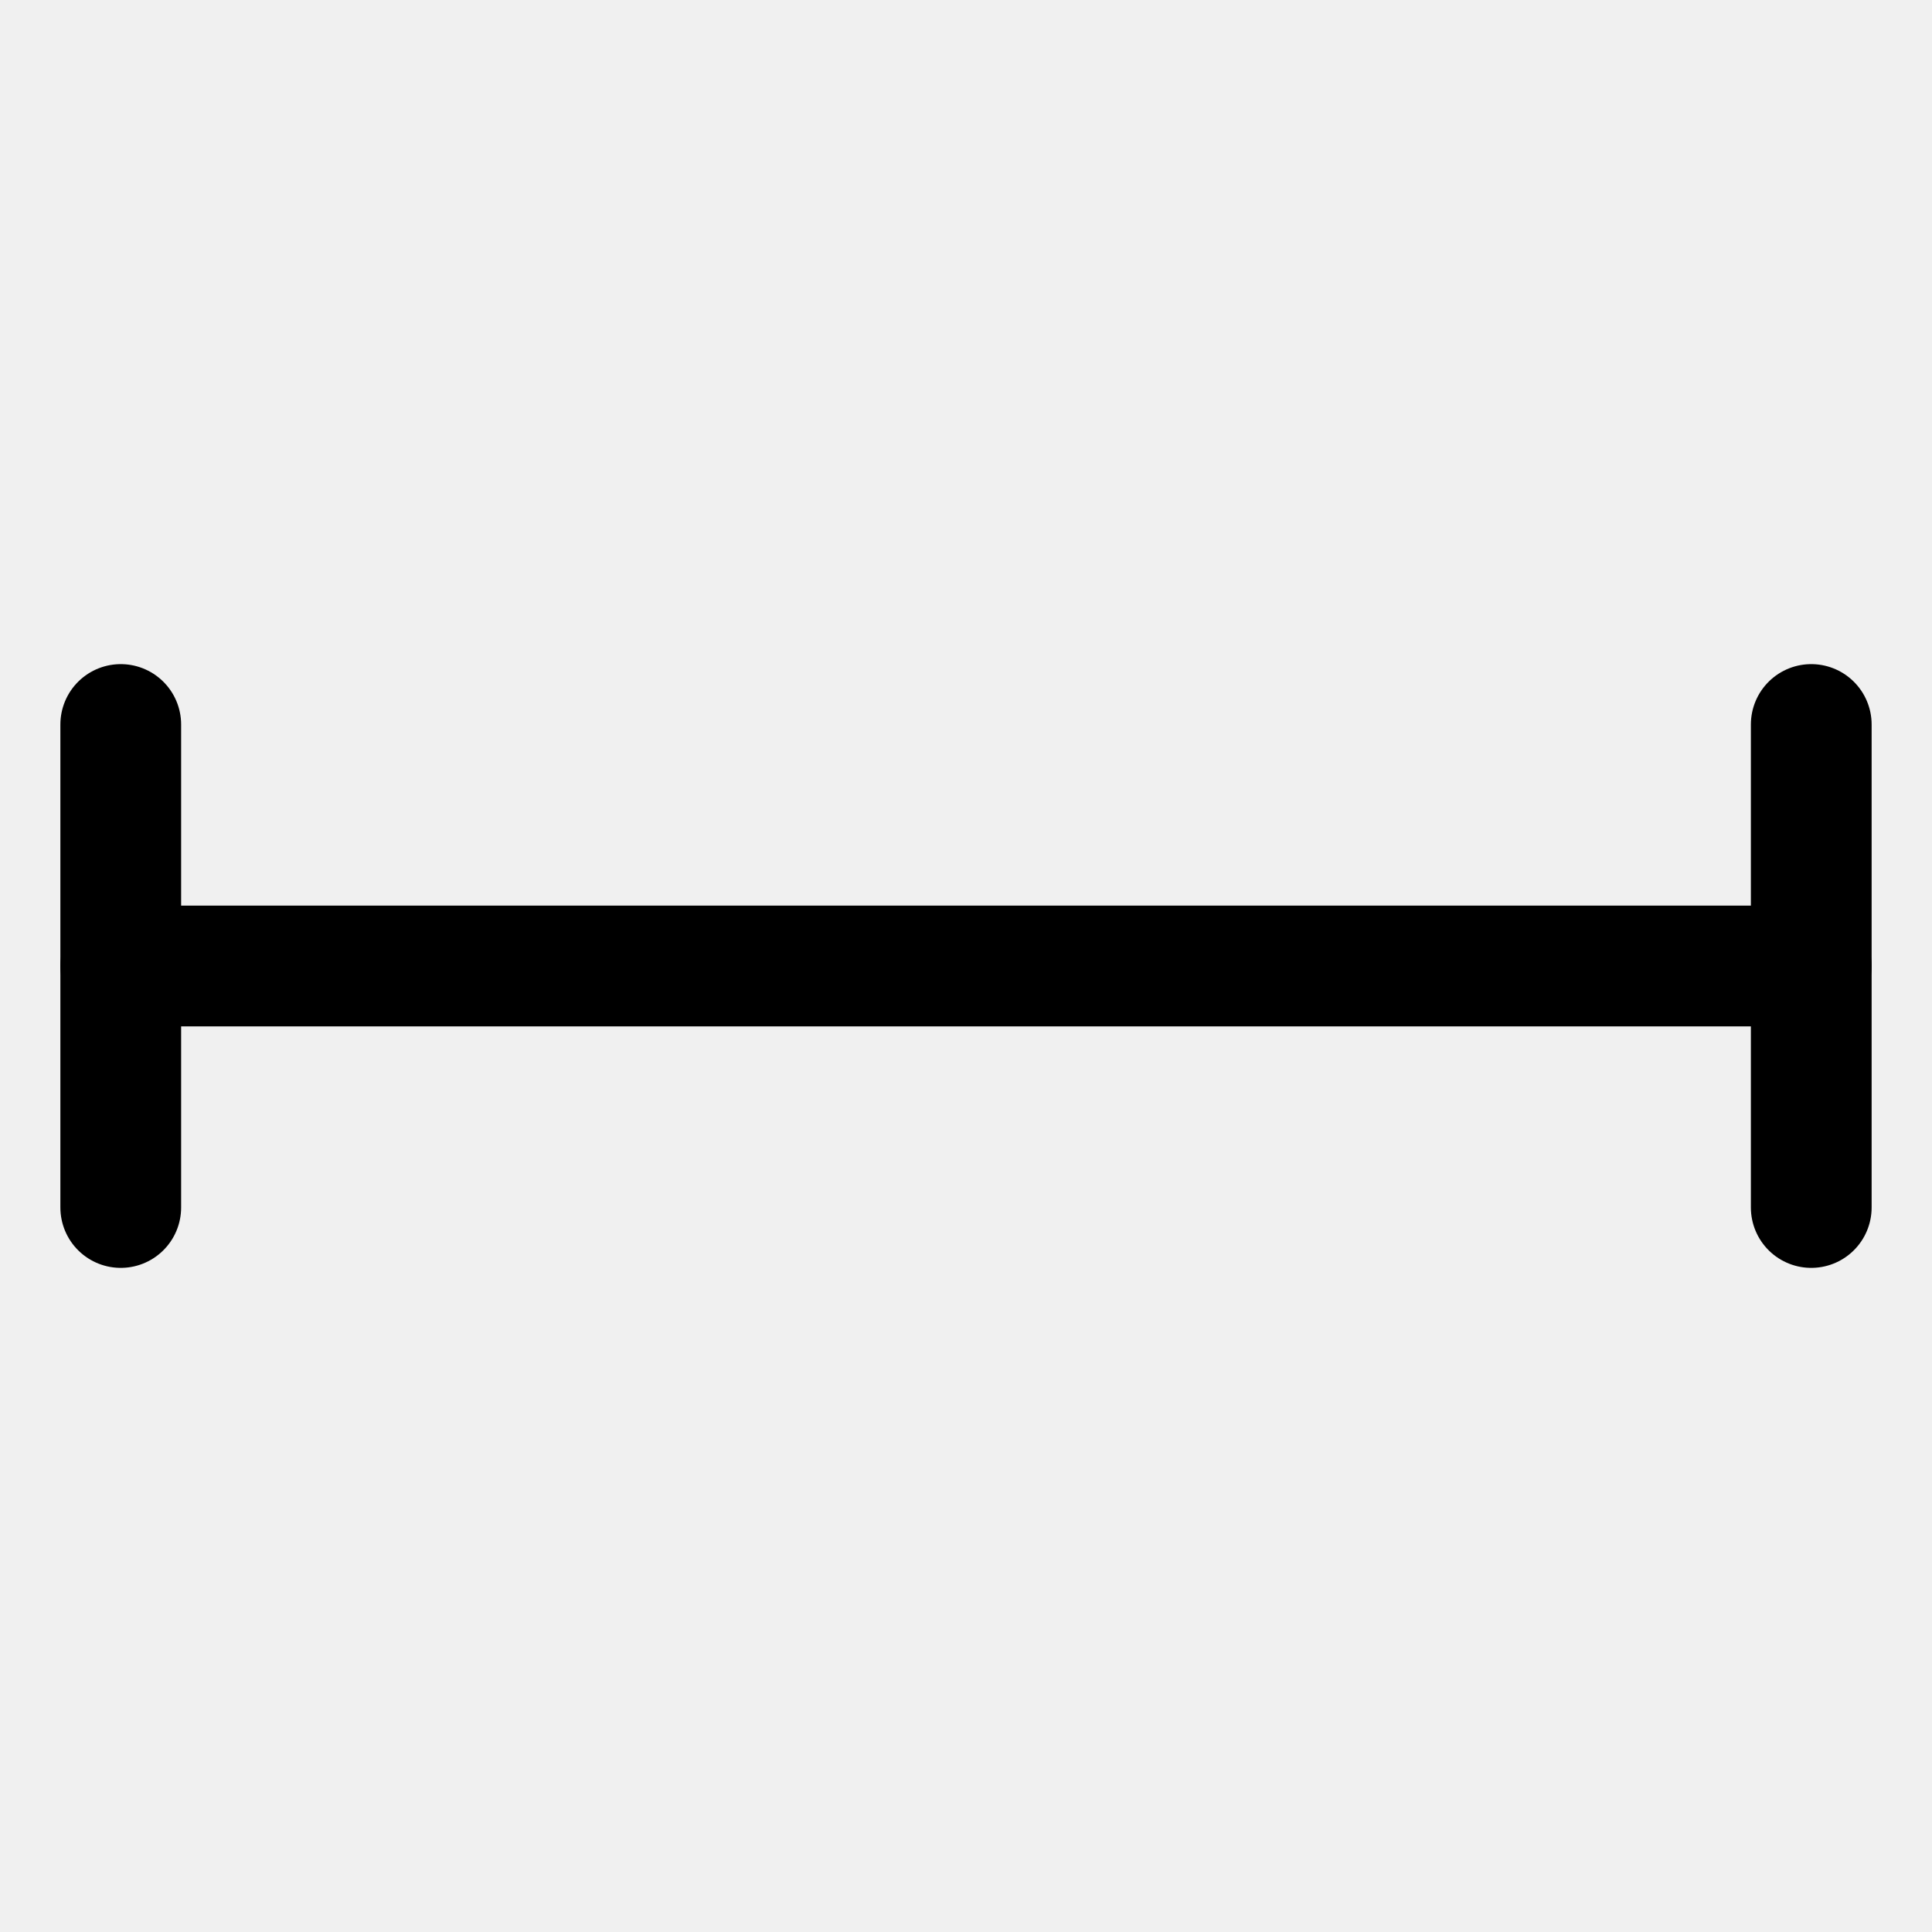
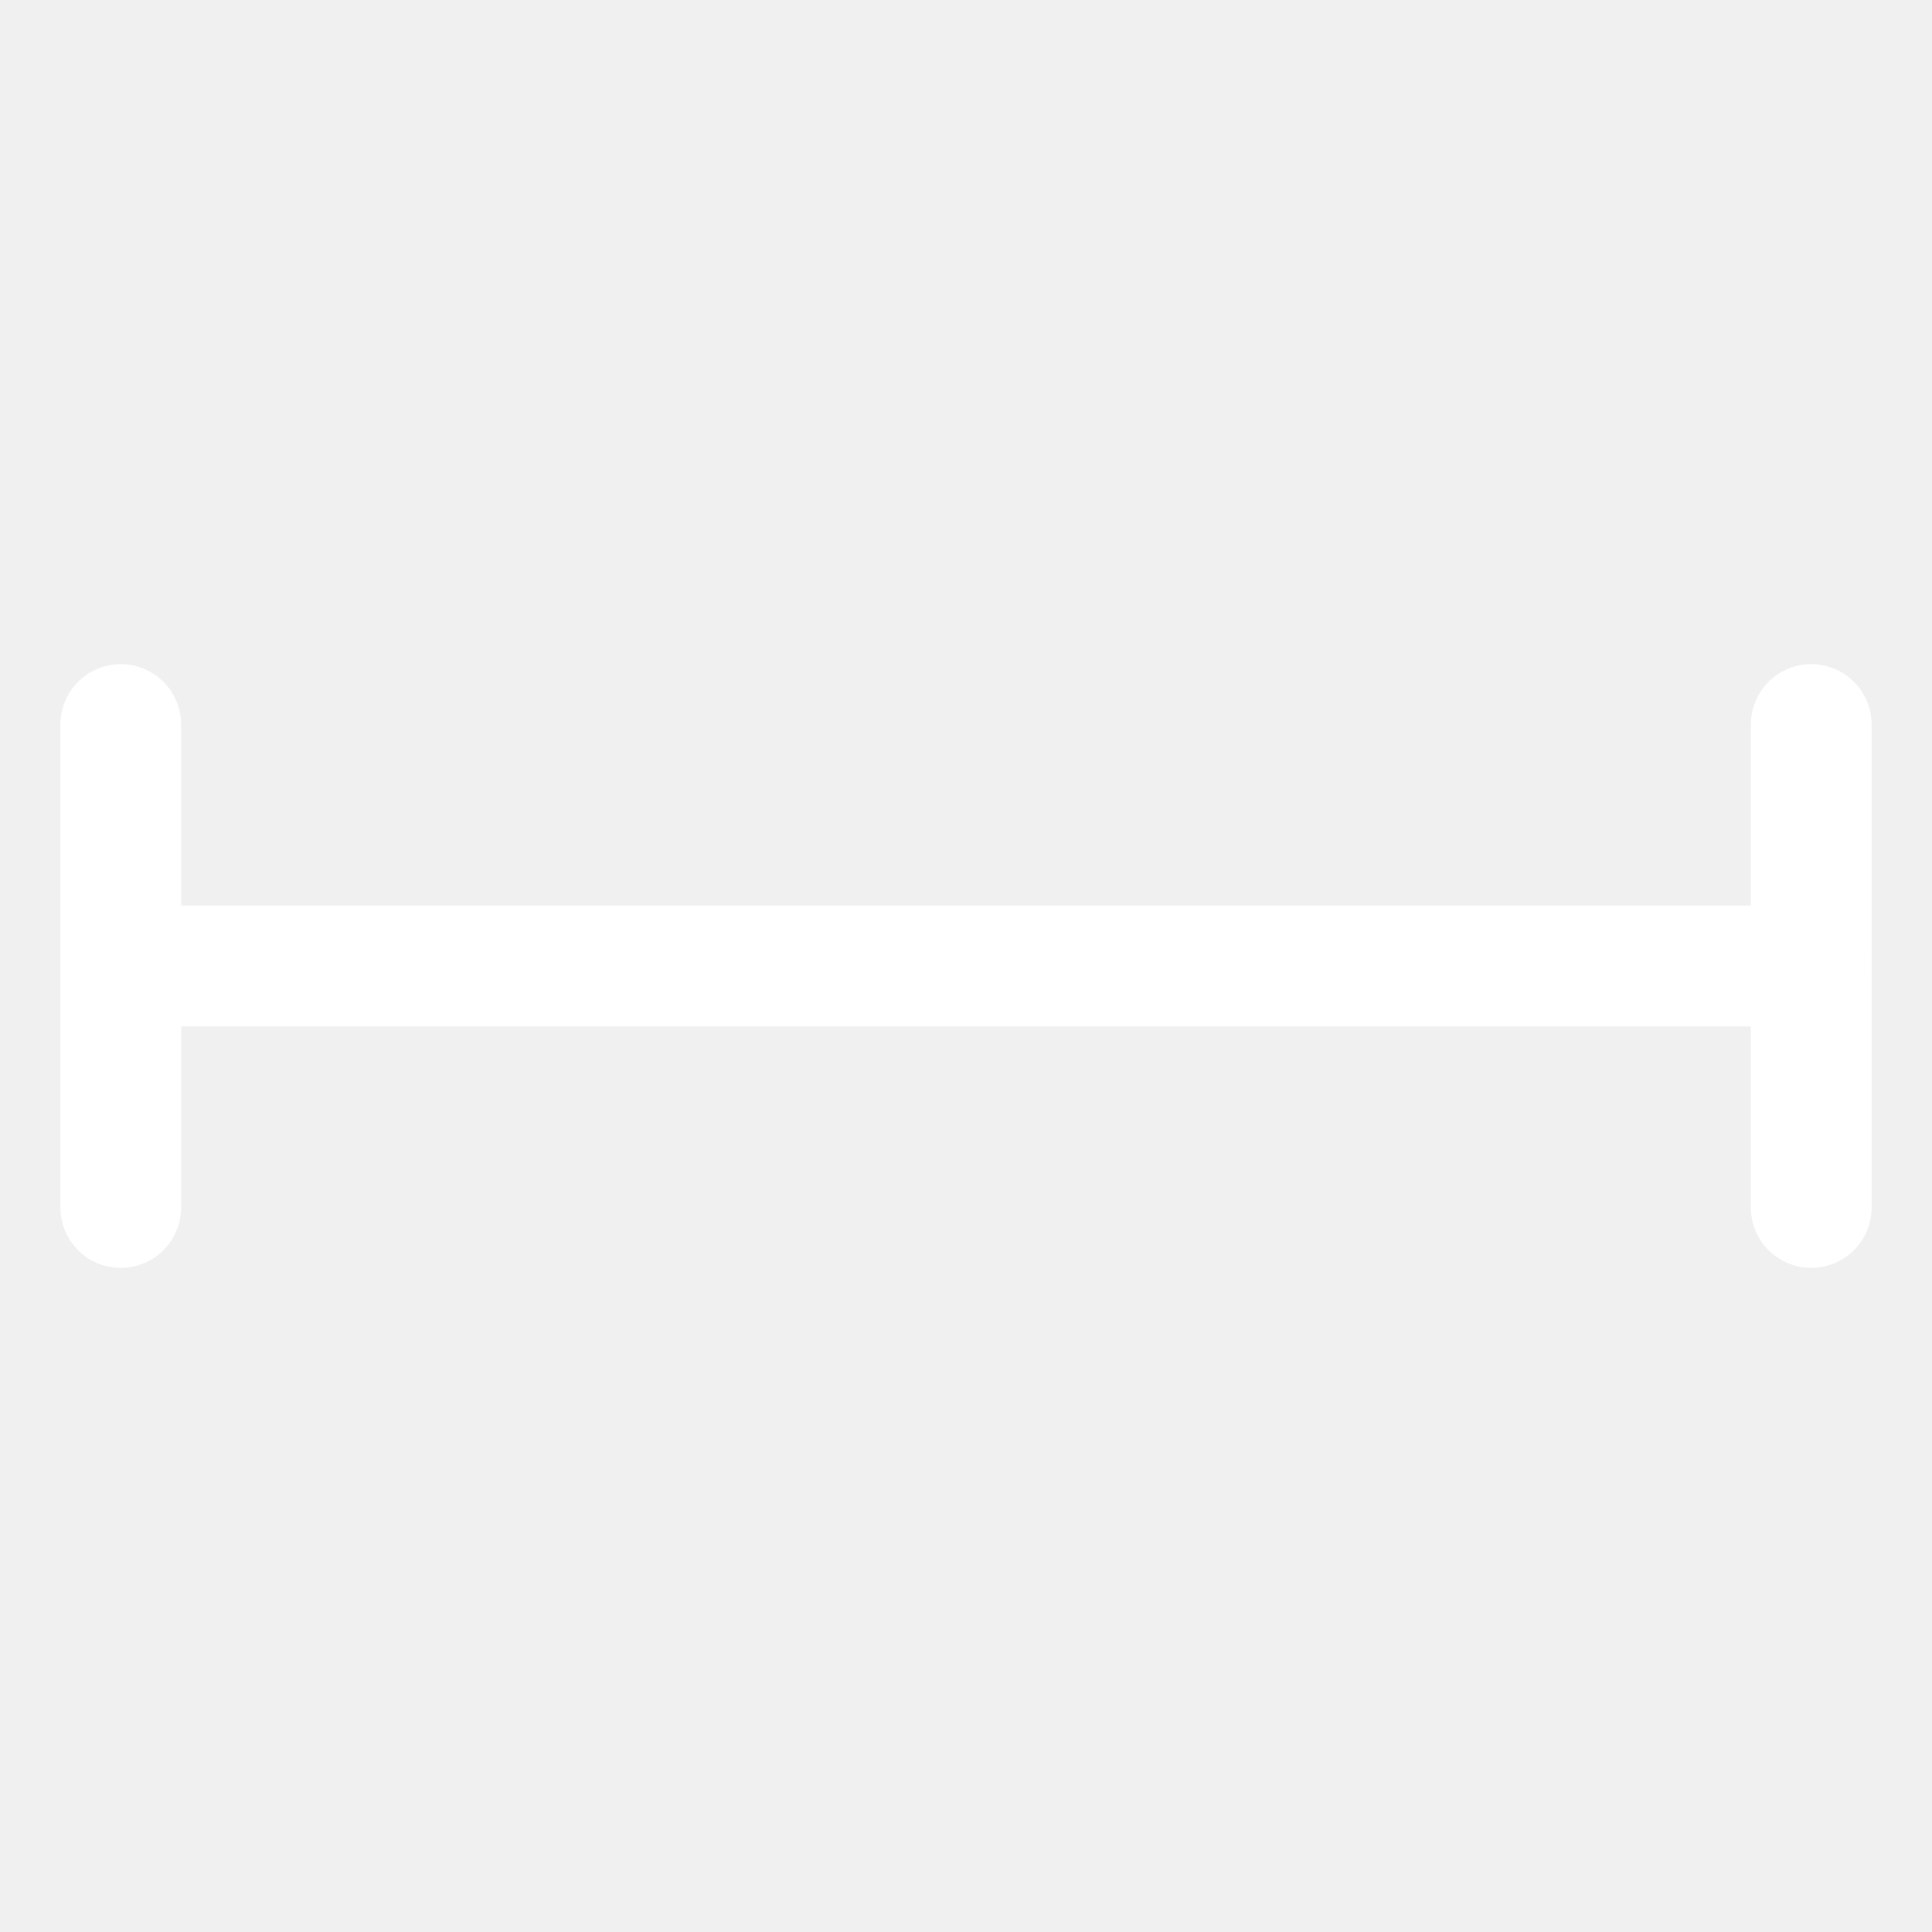
- <svg xmlns="http://www.w3.org/2000/svg" viewBox="0 0 16 16" fill="none">
-   <path d="M1 6V10" stroke="currentColor" stroke-linecap="round" stroke-linejoin="round" />
-   <path d="M15 6V10" stroke="currentColor" stroke-linecap="round" stroke-linejoin="round" />
-   <path d="M1 8H15" stroke="currentColor" stroke-linecap="round" stroke-linejoin="round" />
+ <svg xmlns="http://www.w3.org/2000/svg" width="16" height="16" viewBox="0 0 16 16" fill="none">
+   <path d="M1 6V10" stroke="white" stroke-linecap="round" stroke-linejoin="round" />
+   <path d="M15 6V10" stroke="white" stroke-linecap="round" stroke-linejoin="round" />
+   <path d="M1 8H15" stroke="white" stroke-linecap="round" stroke-linejoin="round" />
</svg>
